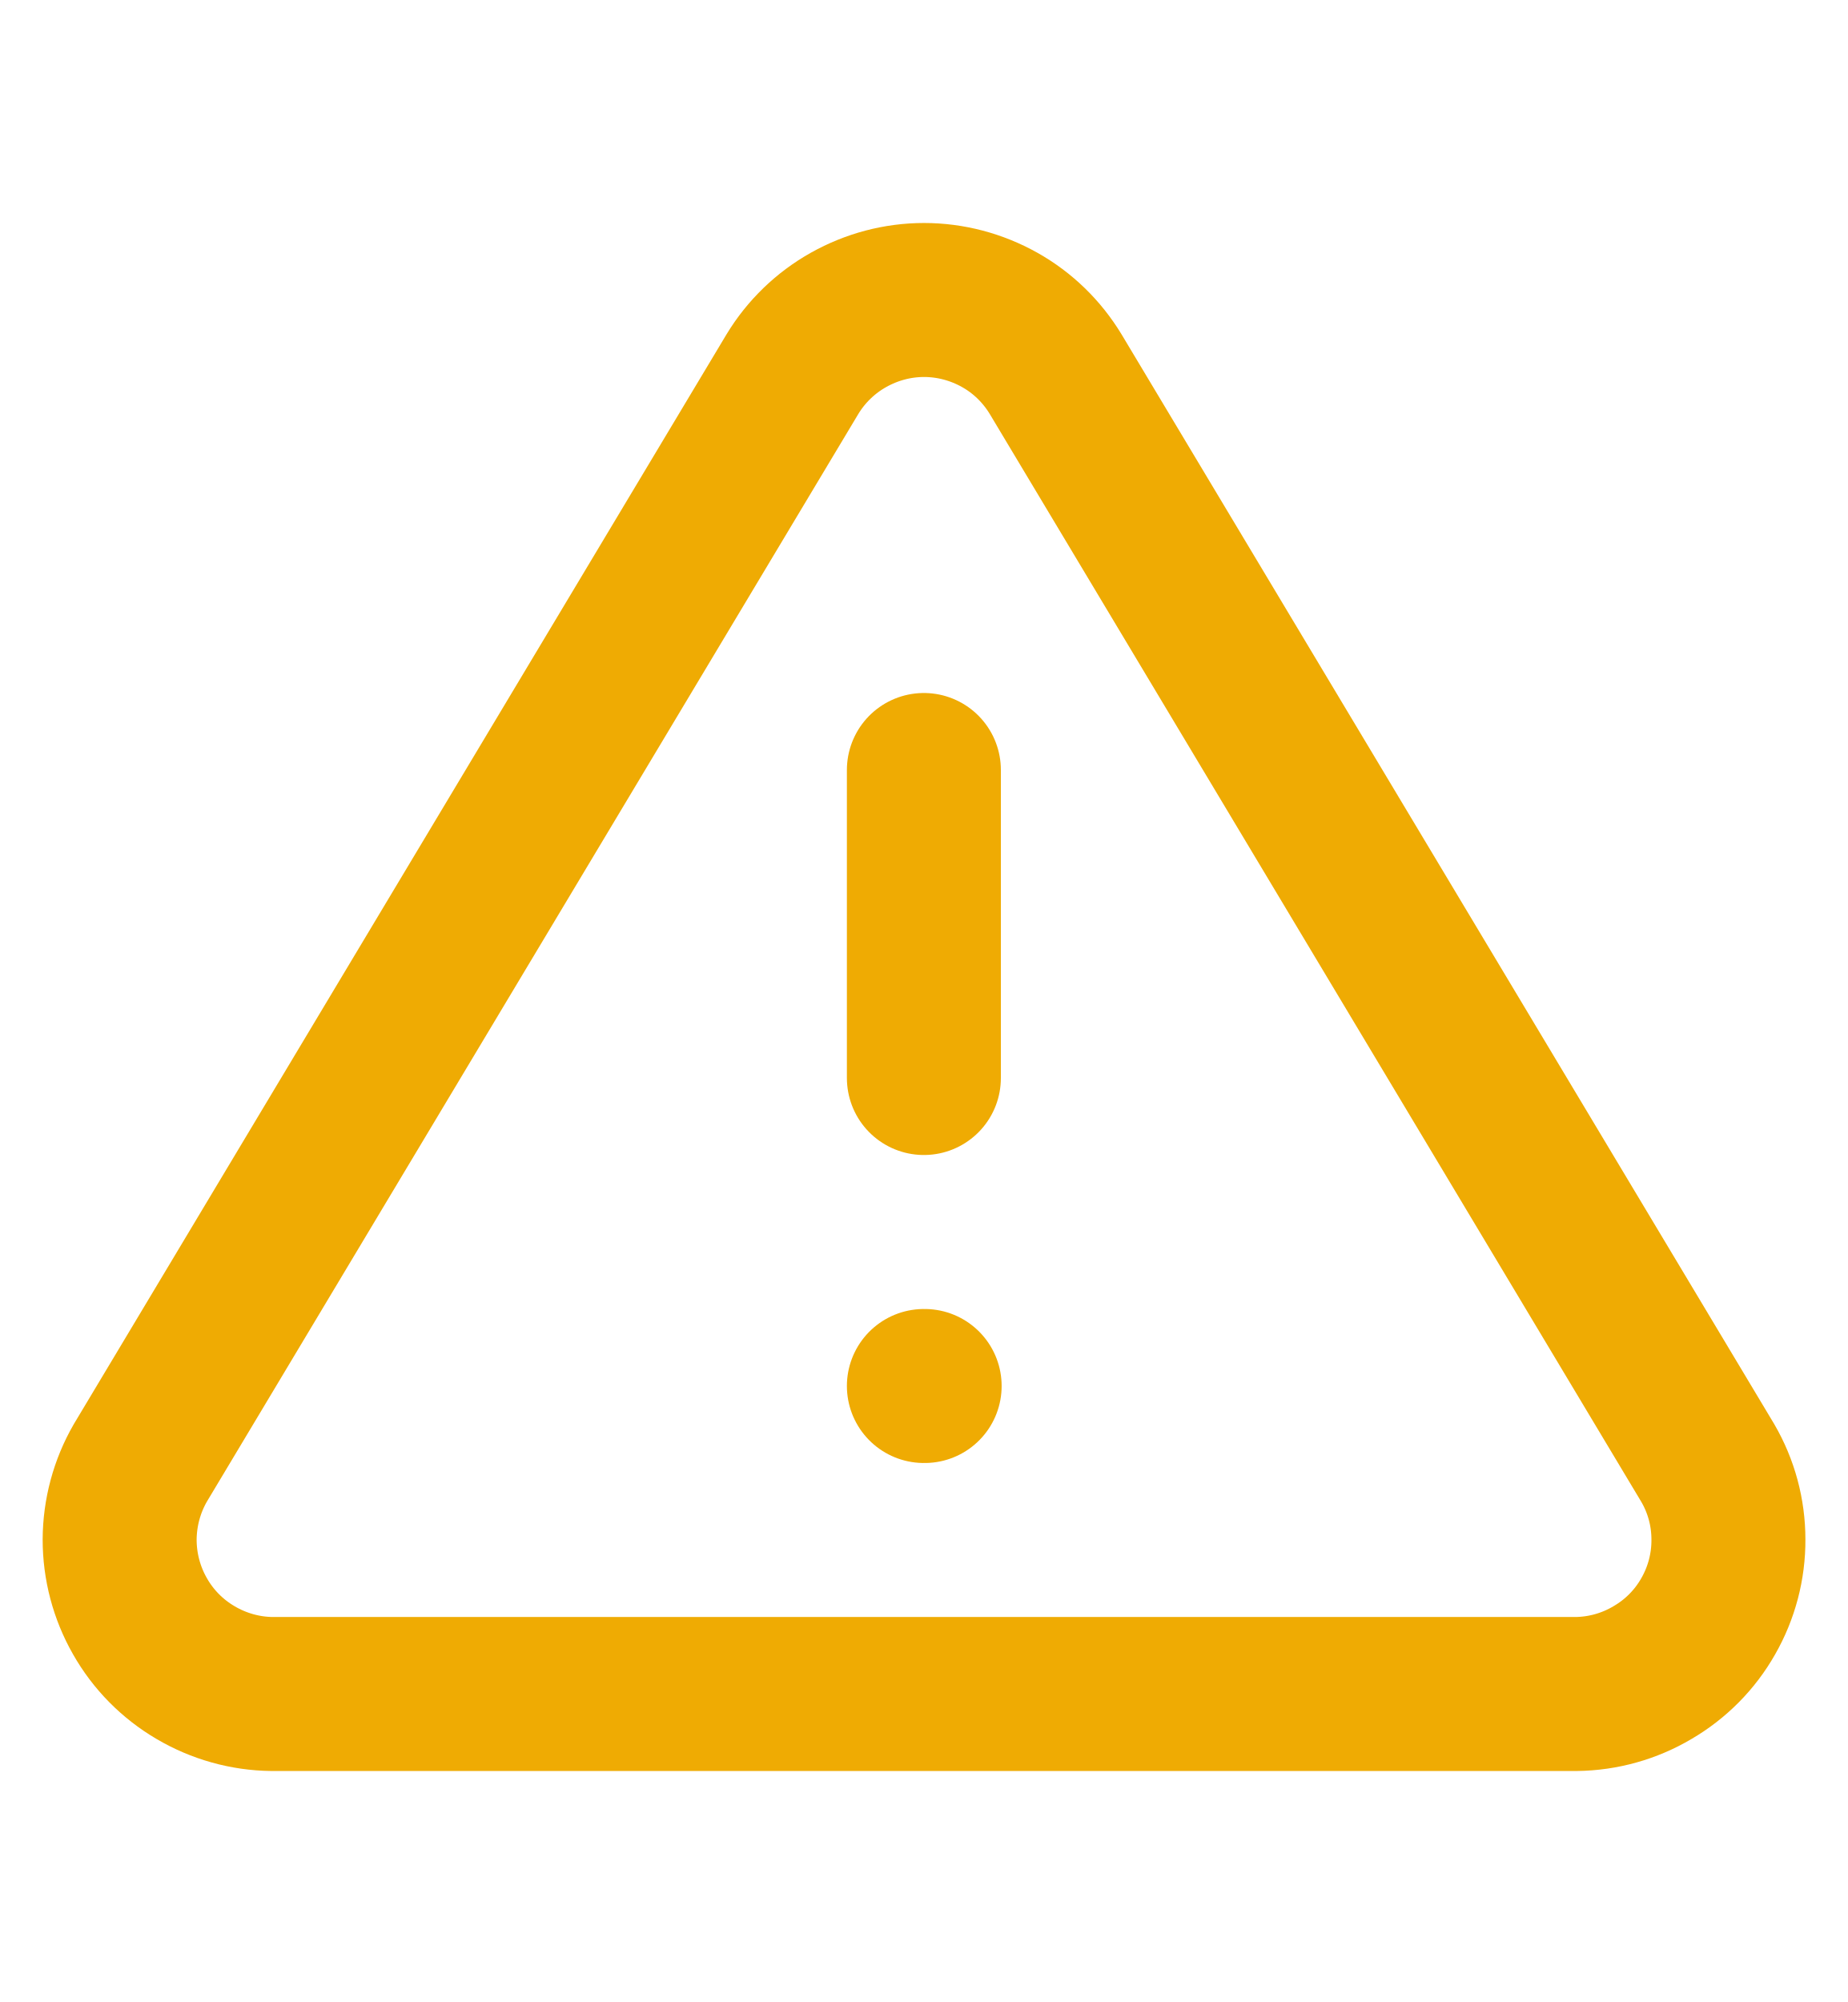
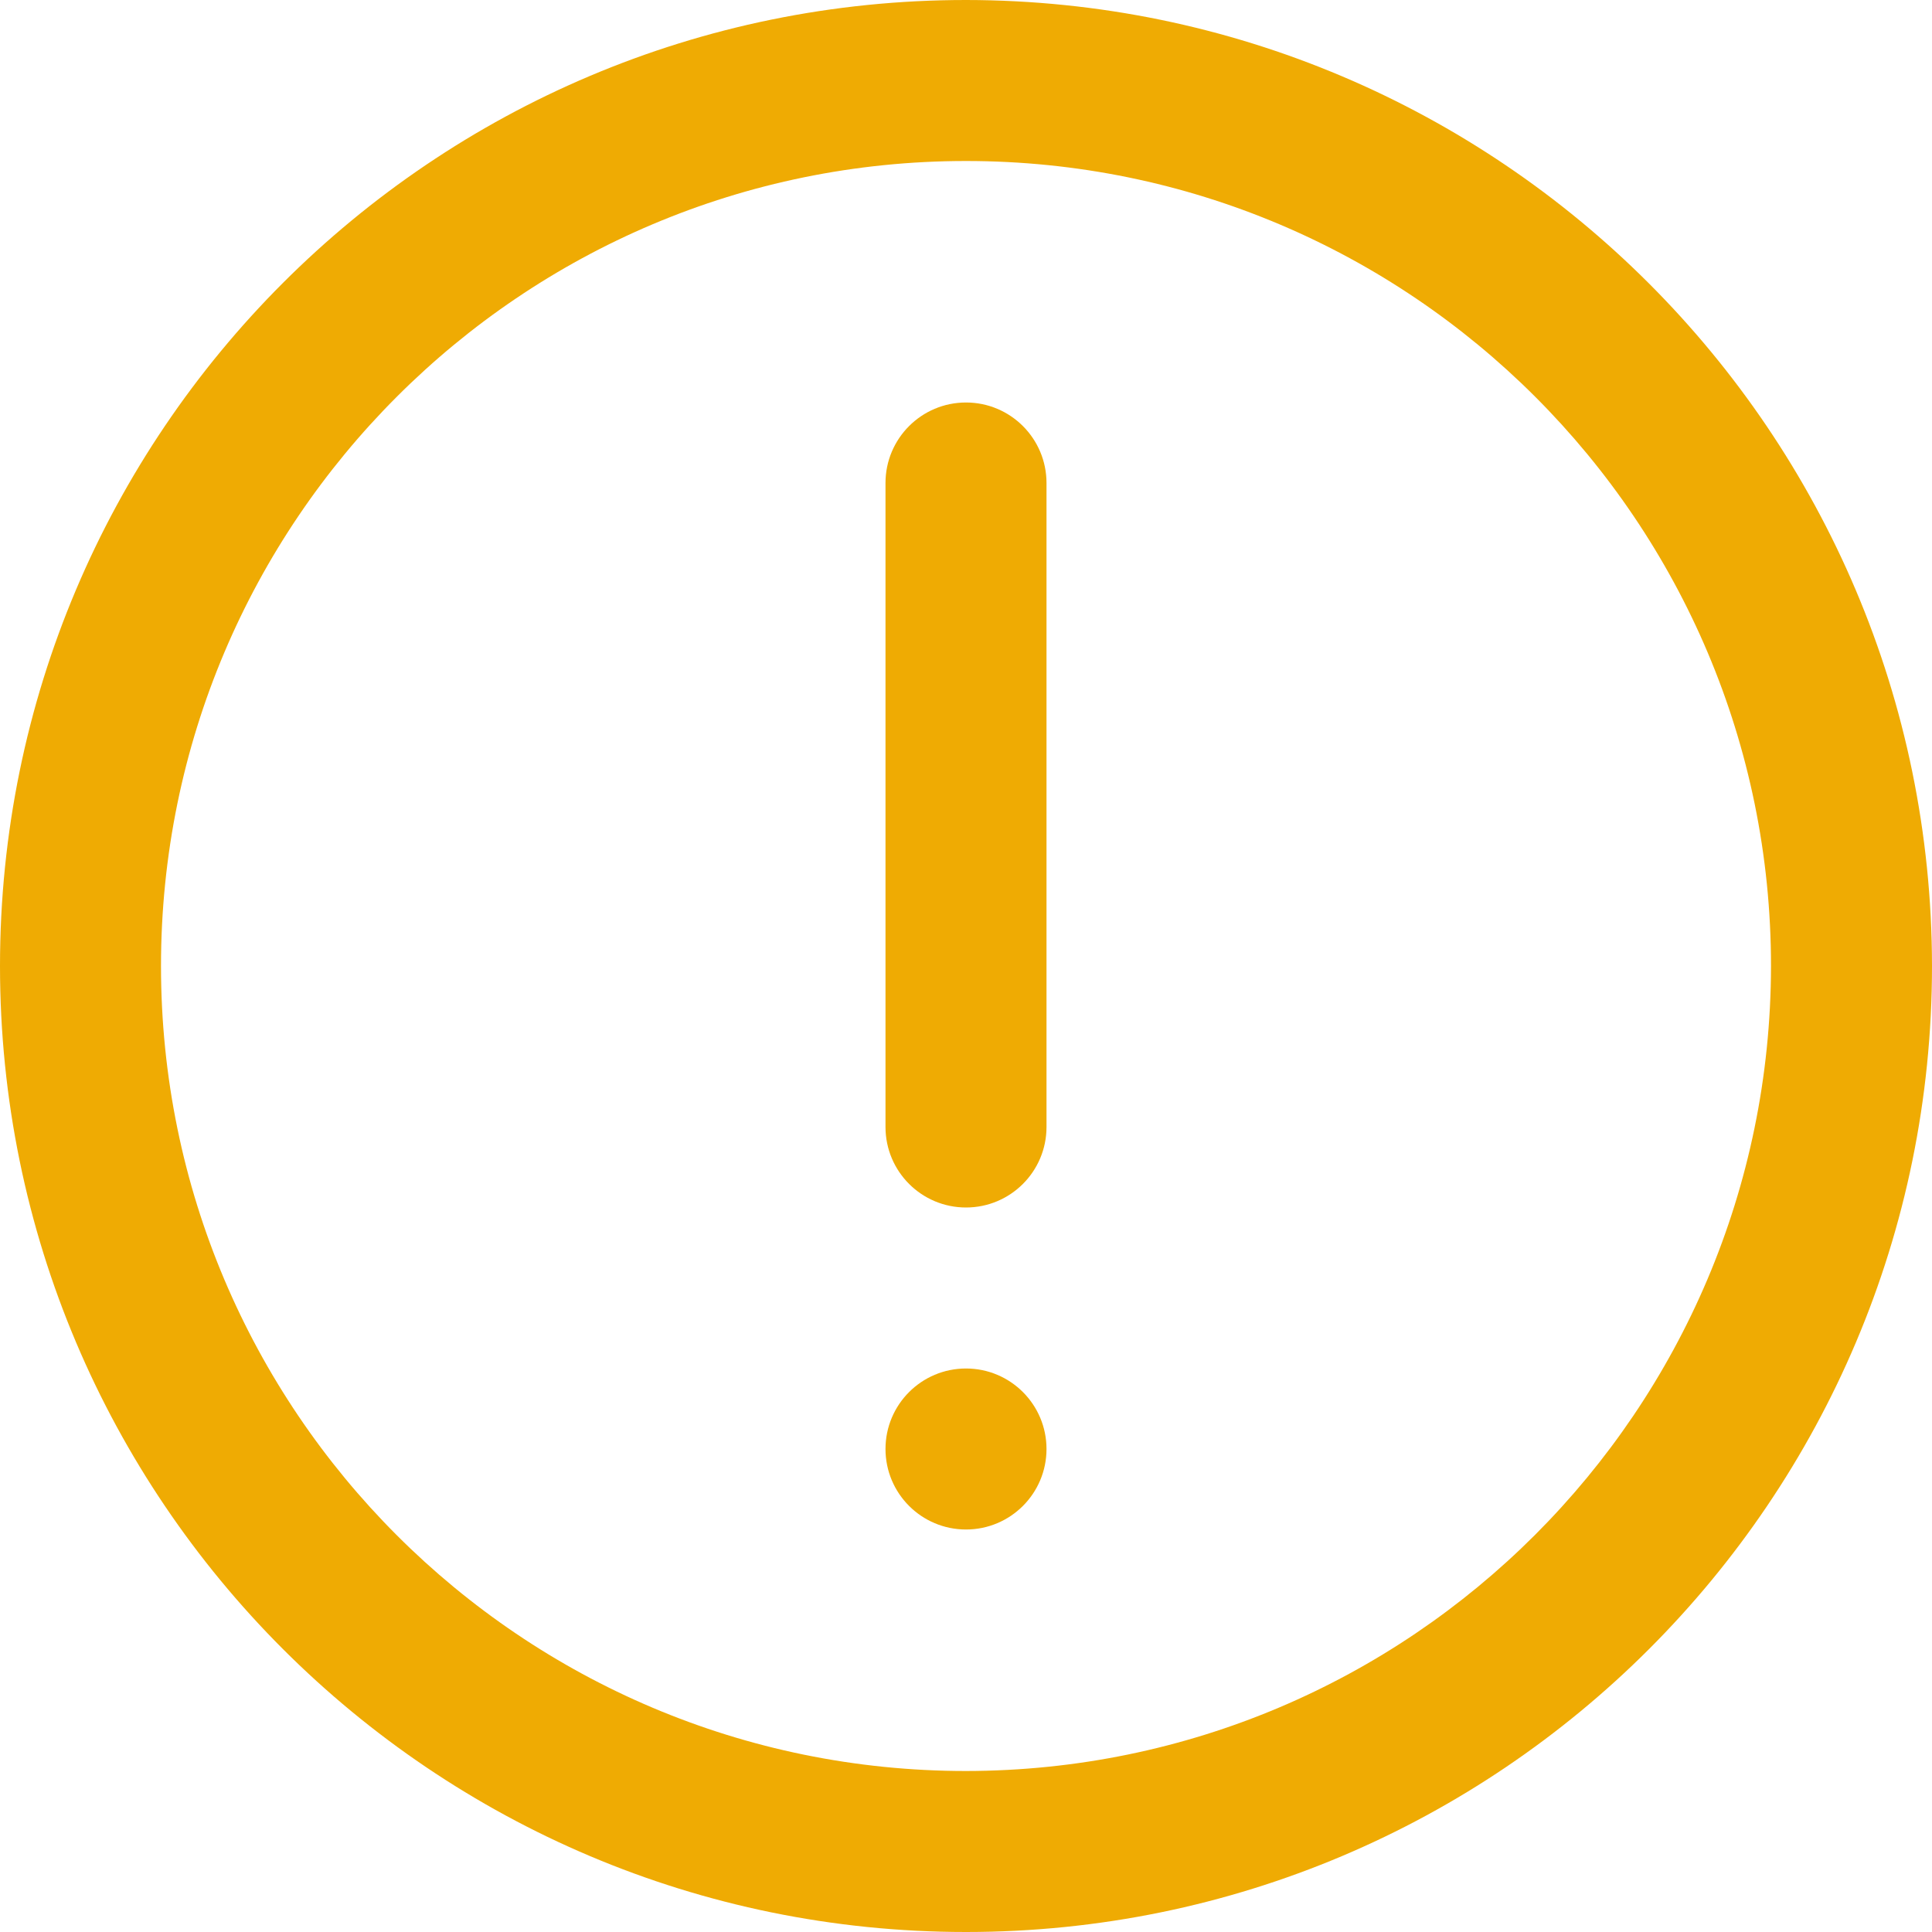
- <svg xmlns="http://www.w3.org/2000/svg" width="12" height="13" viewBox="0 0 12 13" fill="none">
-   <path d="M5.146 2.43L0.911 9.5C0.824 9.651 0.778 9.822 0.777 9.997C0.777 10.171 0.822 10.343 0.909 10.495C0.995 10.647 1.12 10.773 1.27 10.861C1.421 10.95 1.592 10.998 1.766 11H10.236C10.411 10.998 10.582 10.95 10.732 10.861C10.883 10.773 11.008 10.647 11.094 10.495C11.181 10.343 11.226 10.171 11.225 9.997C11.225 9.822 11.179 9.651 11.091 9.5L6.856 2.43C6.767 2.283 6.642 2.161 6.492 2.077C6.342 1.993 6.173 1.948 6.001 1.948C5.829 1.948 5.661 1.993 5.511 2.077C5.361 2.161 5.235 2.283 5.146 2.43V2.43Z" stroke="#EFAB03" stroke-linecap="round" stroke-linejoin="round" />
-   <path d="M6 5V7" stroke="#EFAB03" stroke-linecap="round" stroke-linejoin="round" />
-   <path d="M6 9H6.005" stroke="#EFAB03" stroke-linecap="round" stroke-linejoin="round" />
+ <svg xmlns="http://www.w3.org/2000/svg" id="Outline" viewBox="0 0 24 24" width="512" height="512" fill="#EFAB03">
+   <path d="M12,0A12,12,0,1,0,24,12,12.013,12.013,0,0,0,12,0Zm0,22A10,10,0,1,1,22,12,10.011,10.011,0,0,1,12,22Z" />
+   <path d="M12,5a1,1,0,0,0-1,1v8a1,1,0,0,0,2,0V6A1,1,0,0,0,12,5Z" />
+   <rect x="11" y="17" width="2" height="2" rx="1" />
</svg>
